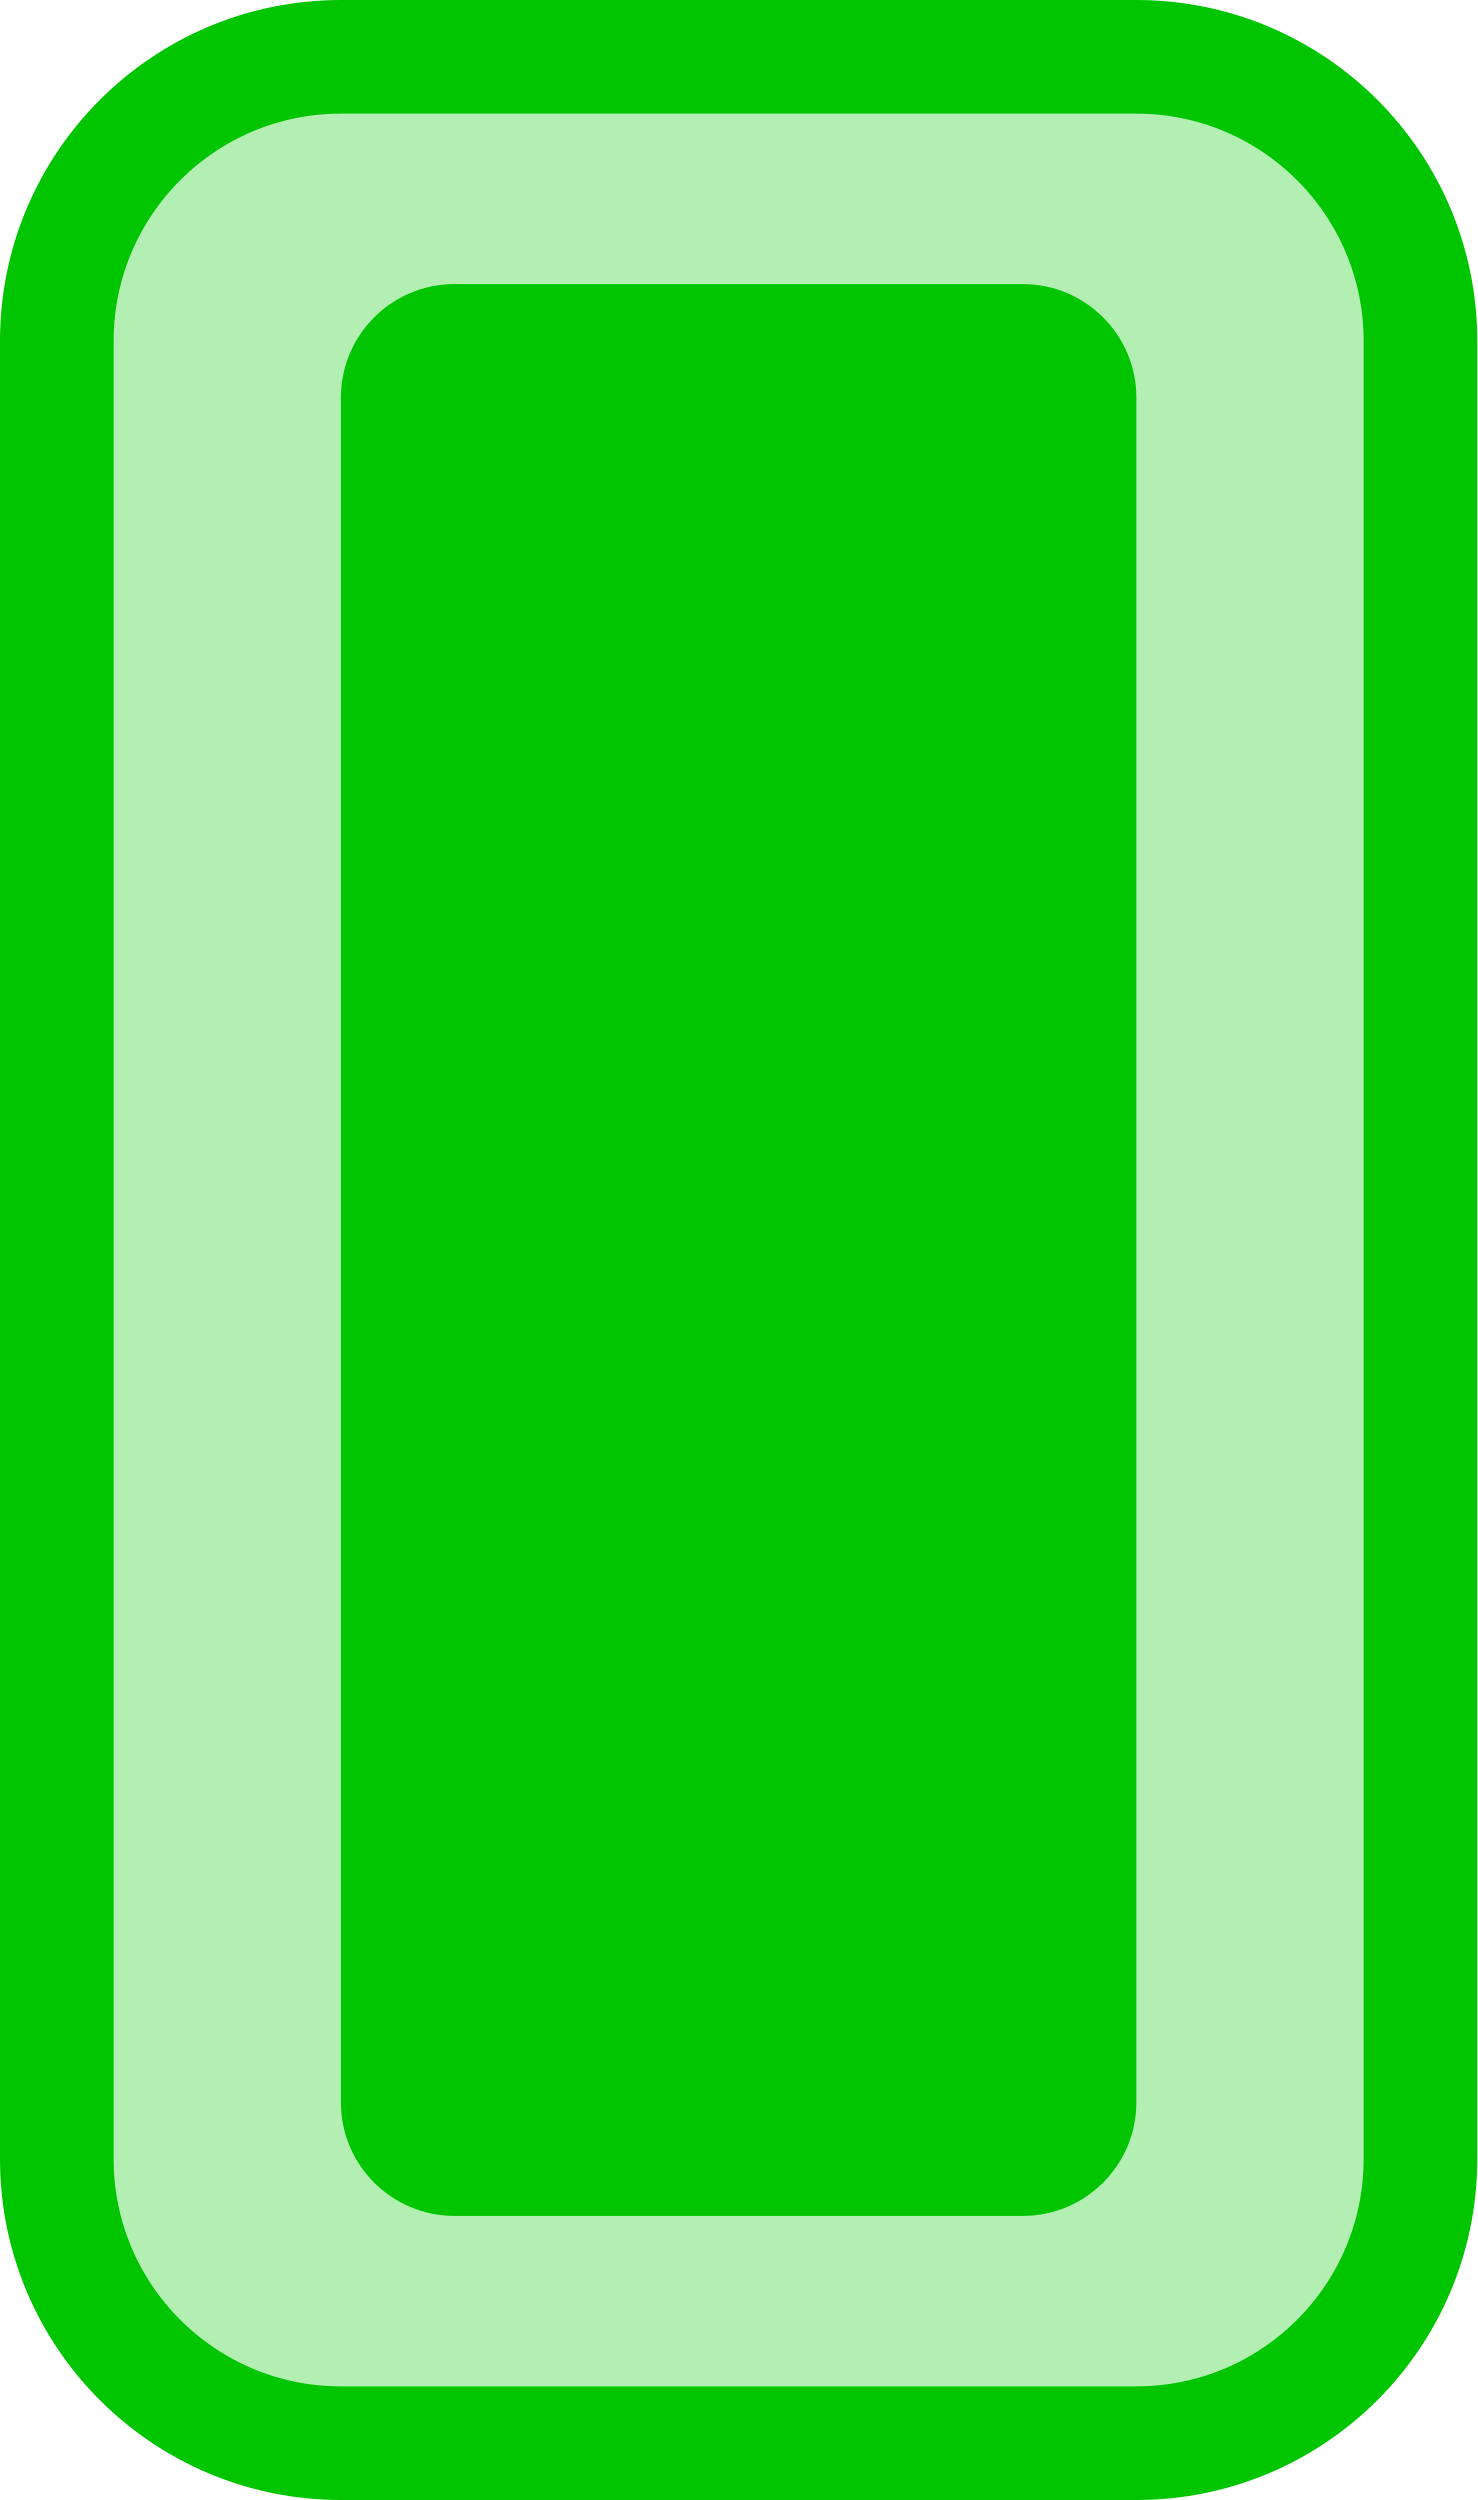
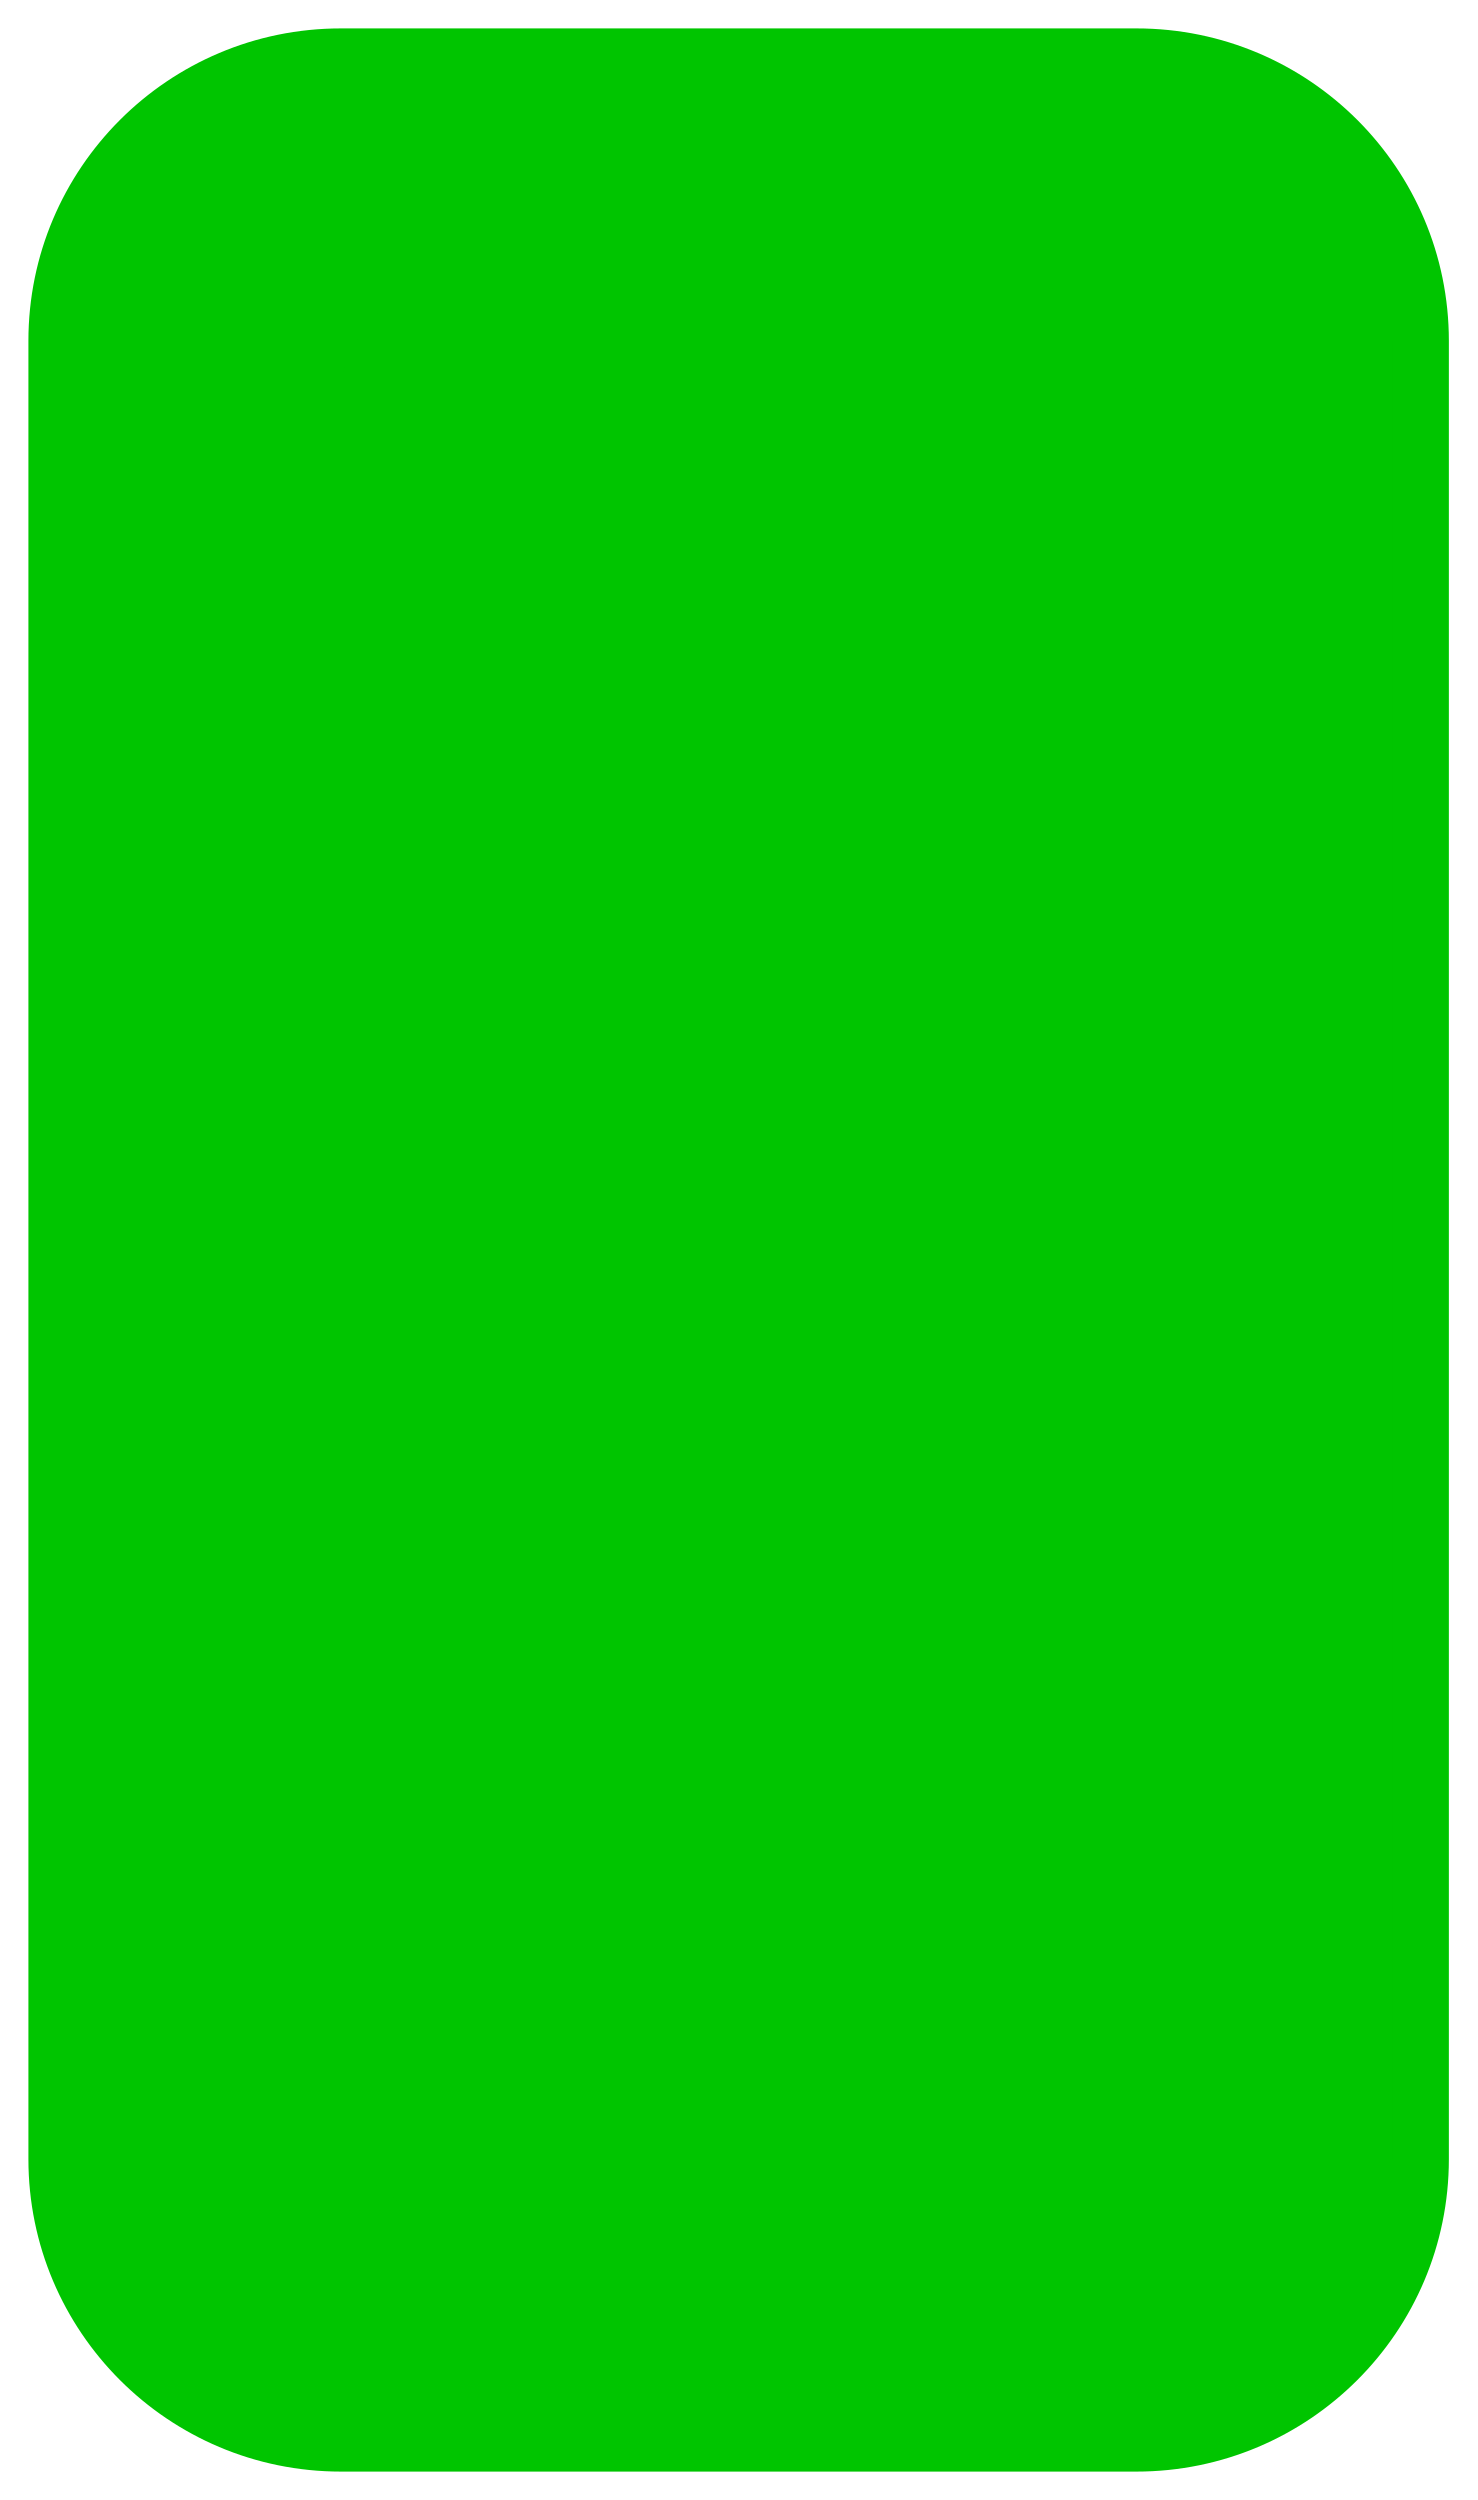
<svg xmlns="http://www.w3.org/2000/svg" width="26" height="44" viewBox="0 0 26 44" fill="none">
-   <path d="M6 43H20C22.761 43 25 40.761 25 38V6C25 3.239 22.761 1 20 1H6C3.239 1 1 3.239 1 6V38C1 40.761 3.239 43 6 43Z" fill="#00C500" fill-opacity="0.3" stroke="#00C500" stroke-width="2" />
+   <path d="M6 43H20C22.761 43 25 40.761 25 38V6C25 3.239 22.761 1 20 1H6C3.239 1 1 3.239 1 6V38C1 40.761 3.239 43 6 43Z" fill="#00C500" fillOpacity="0.3" stroke="#00C500" strokeWidth="2" />
  <path d="M18 5H8C6.895 5 6 5.895 6 7V37C6 38.105 6.895 39 8 39H18C19.105 39 20 38.105 20 37V7C20 5.895 19.105 5 18 5Z" fill="#00C500" />
</svg>
